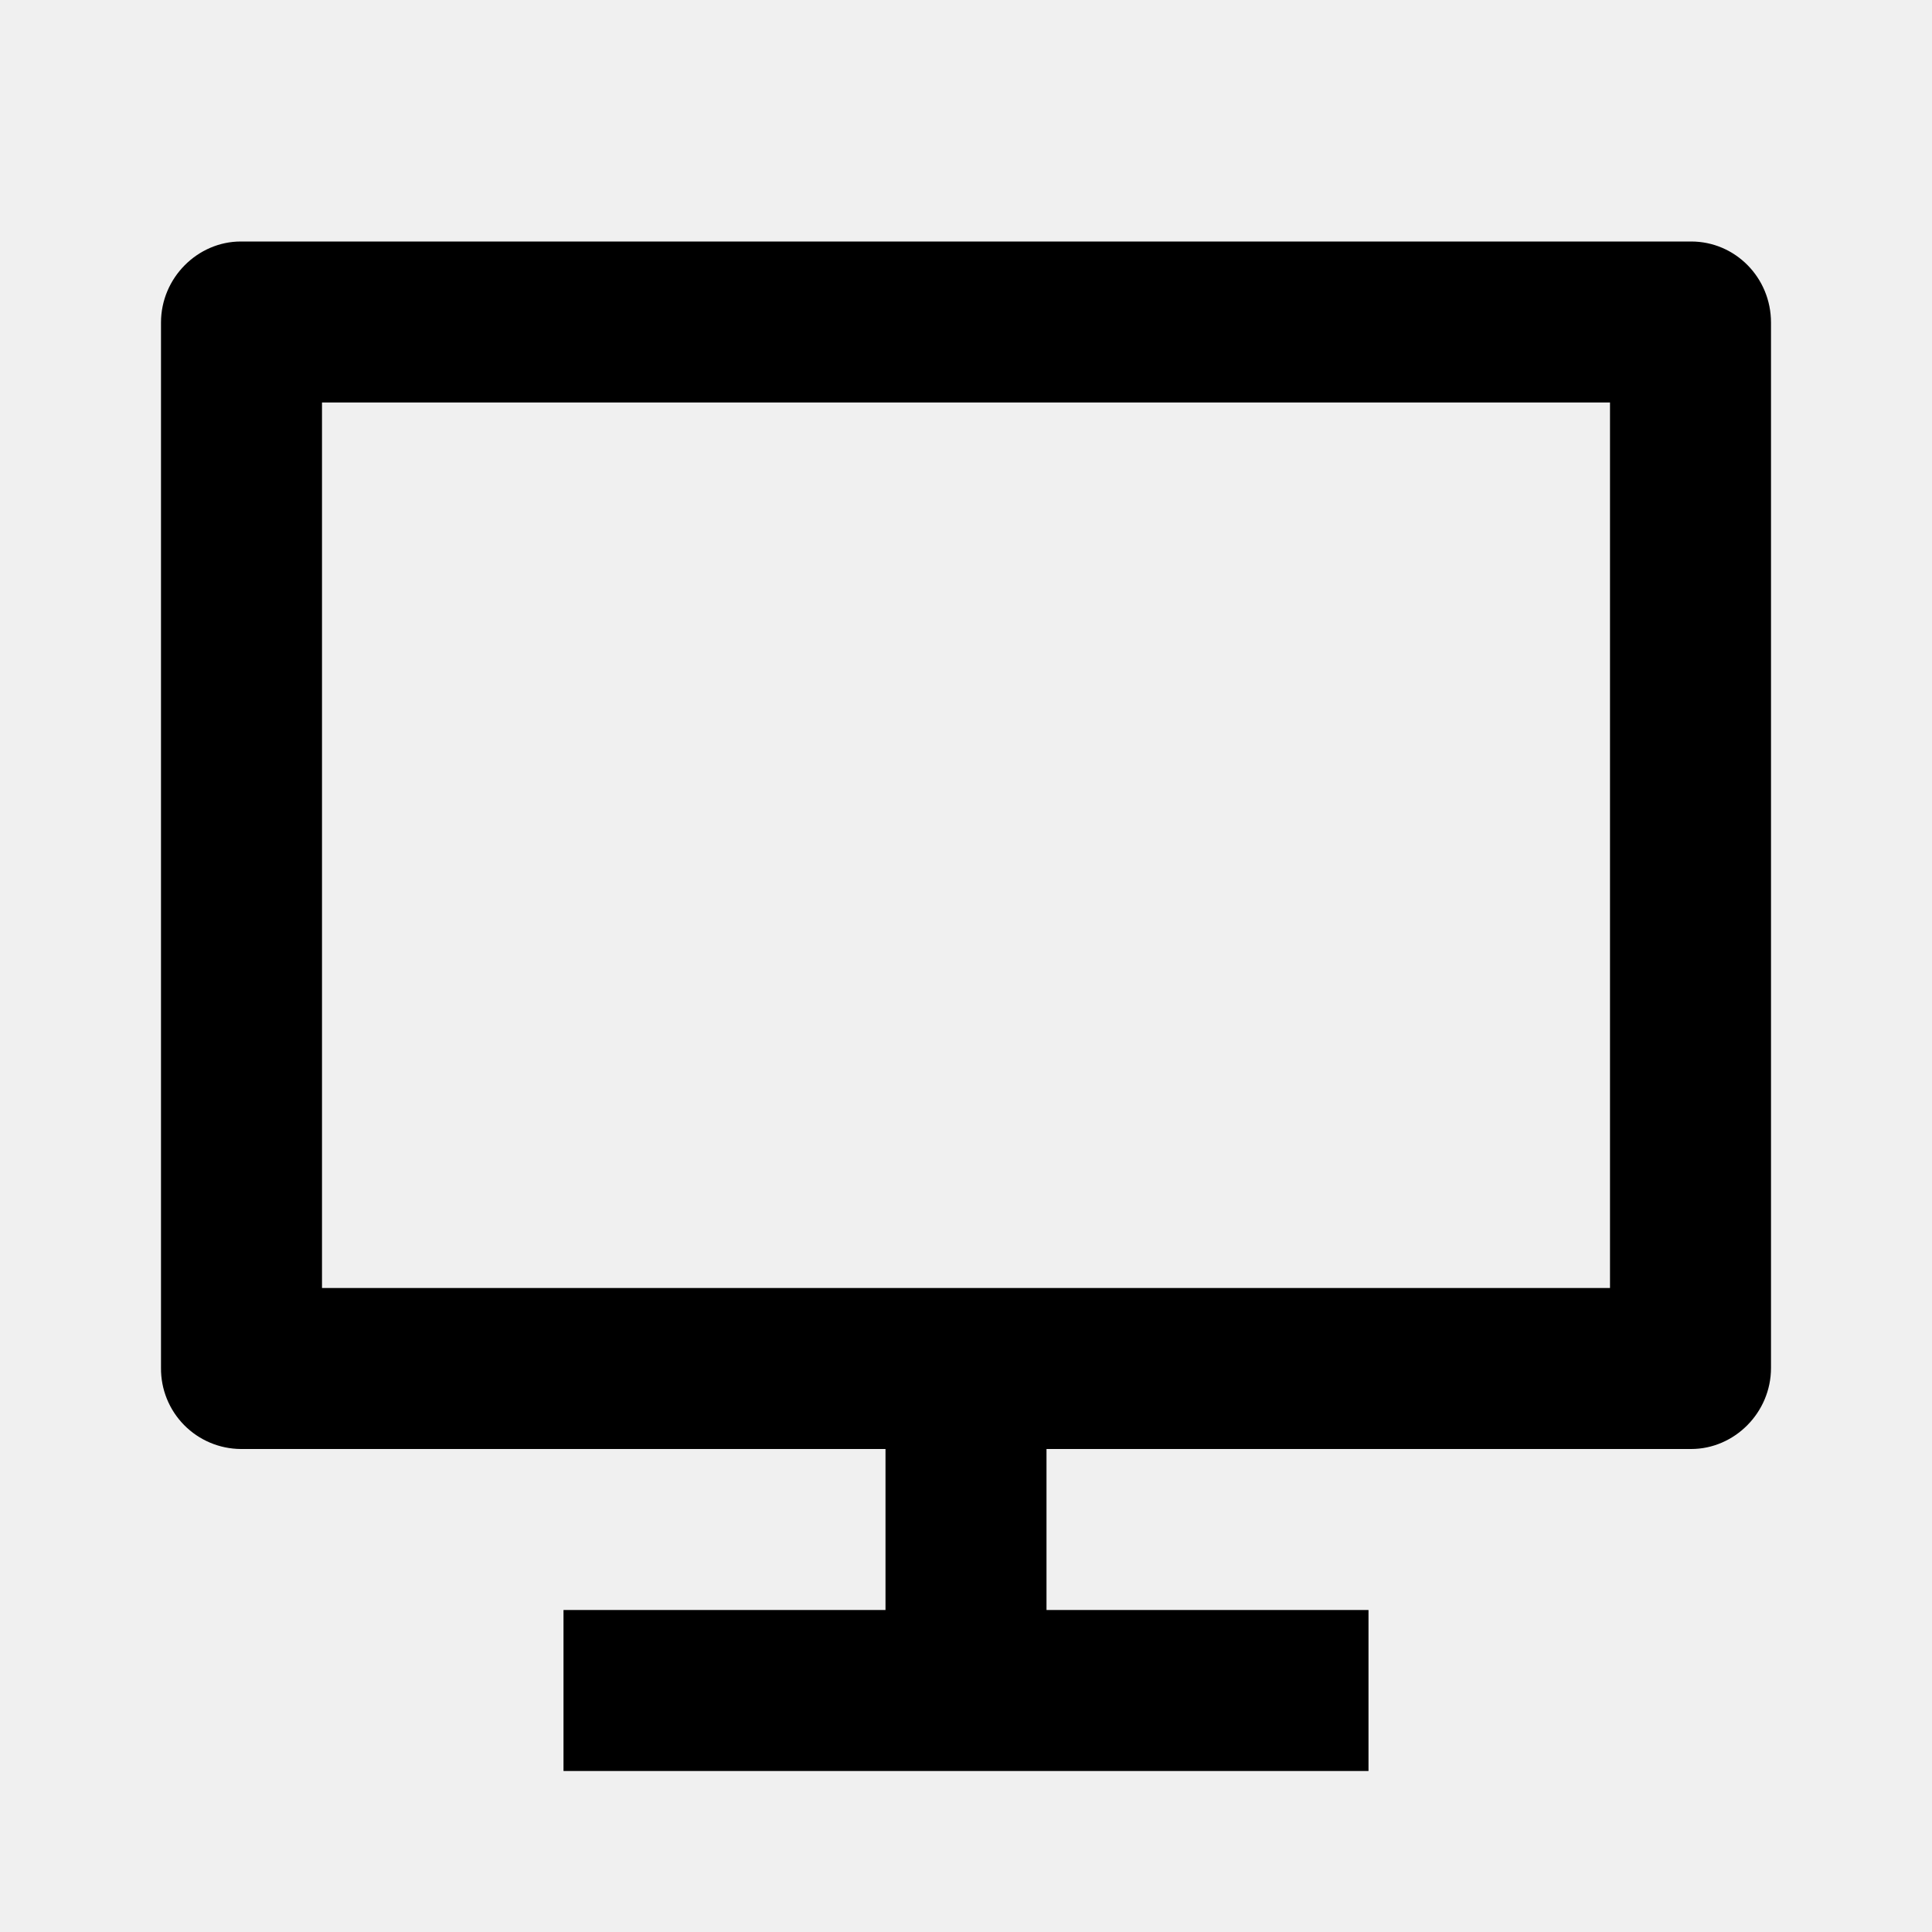
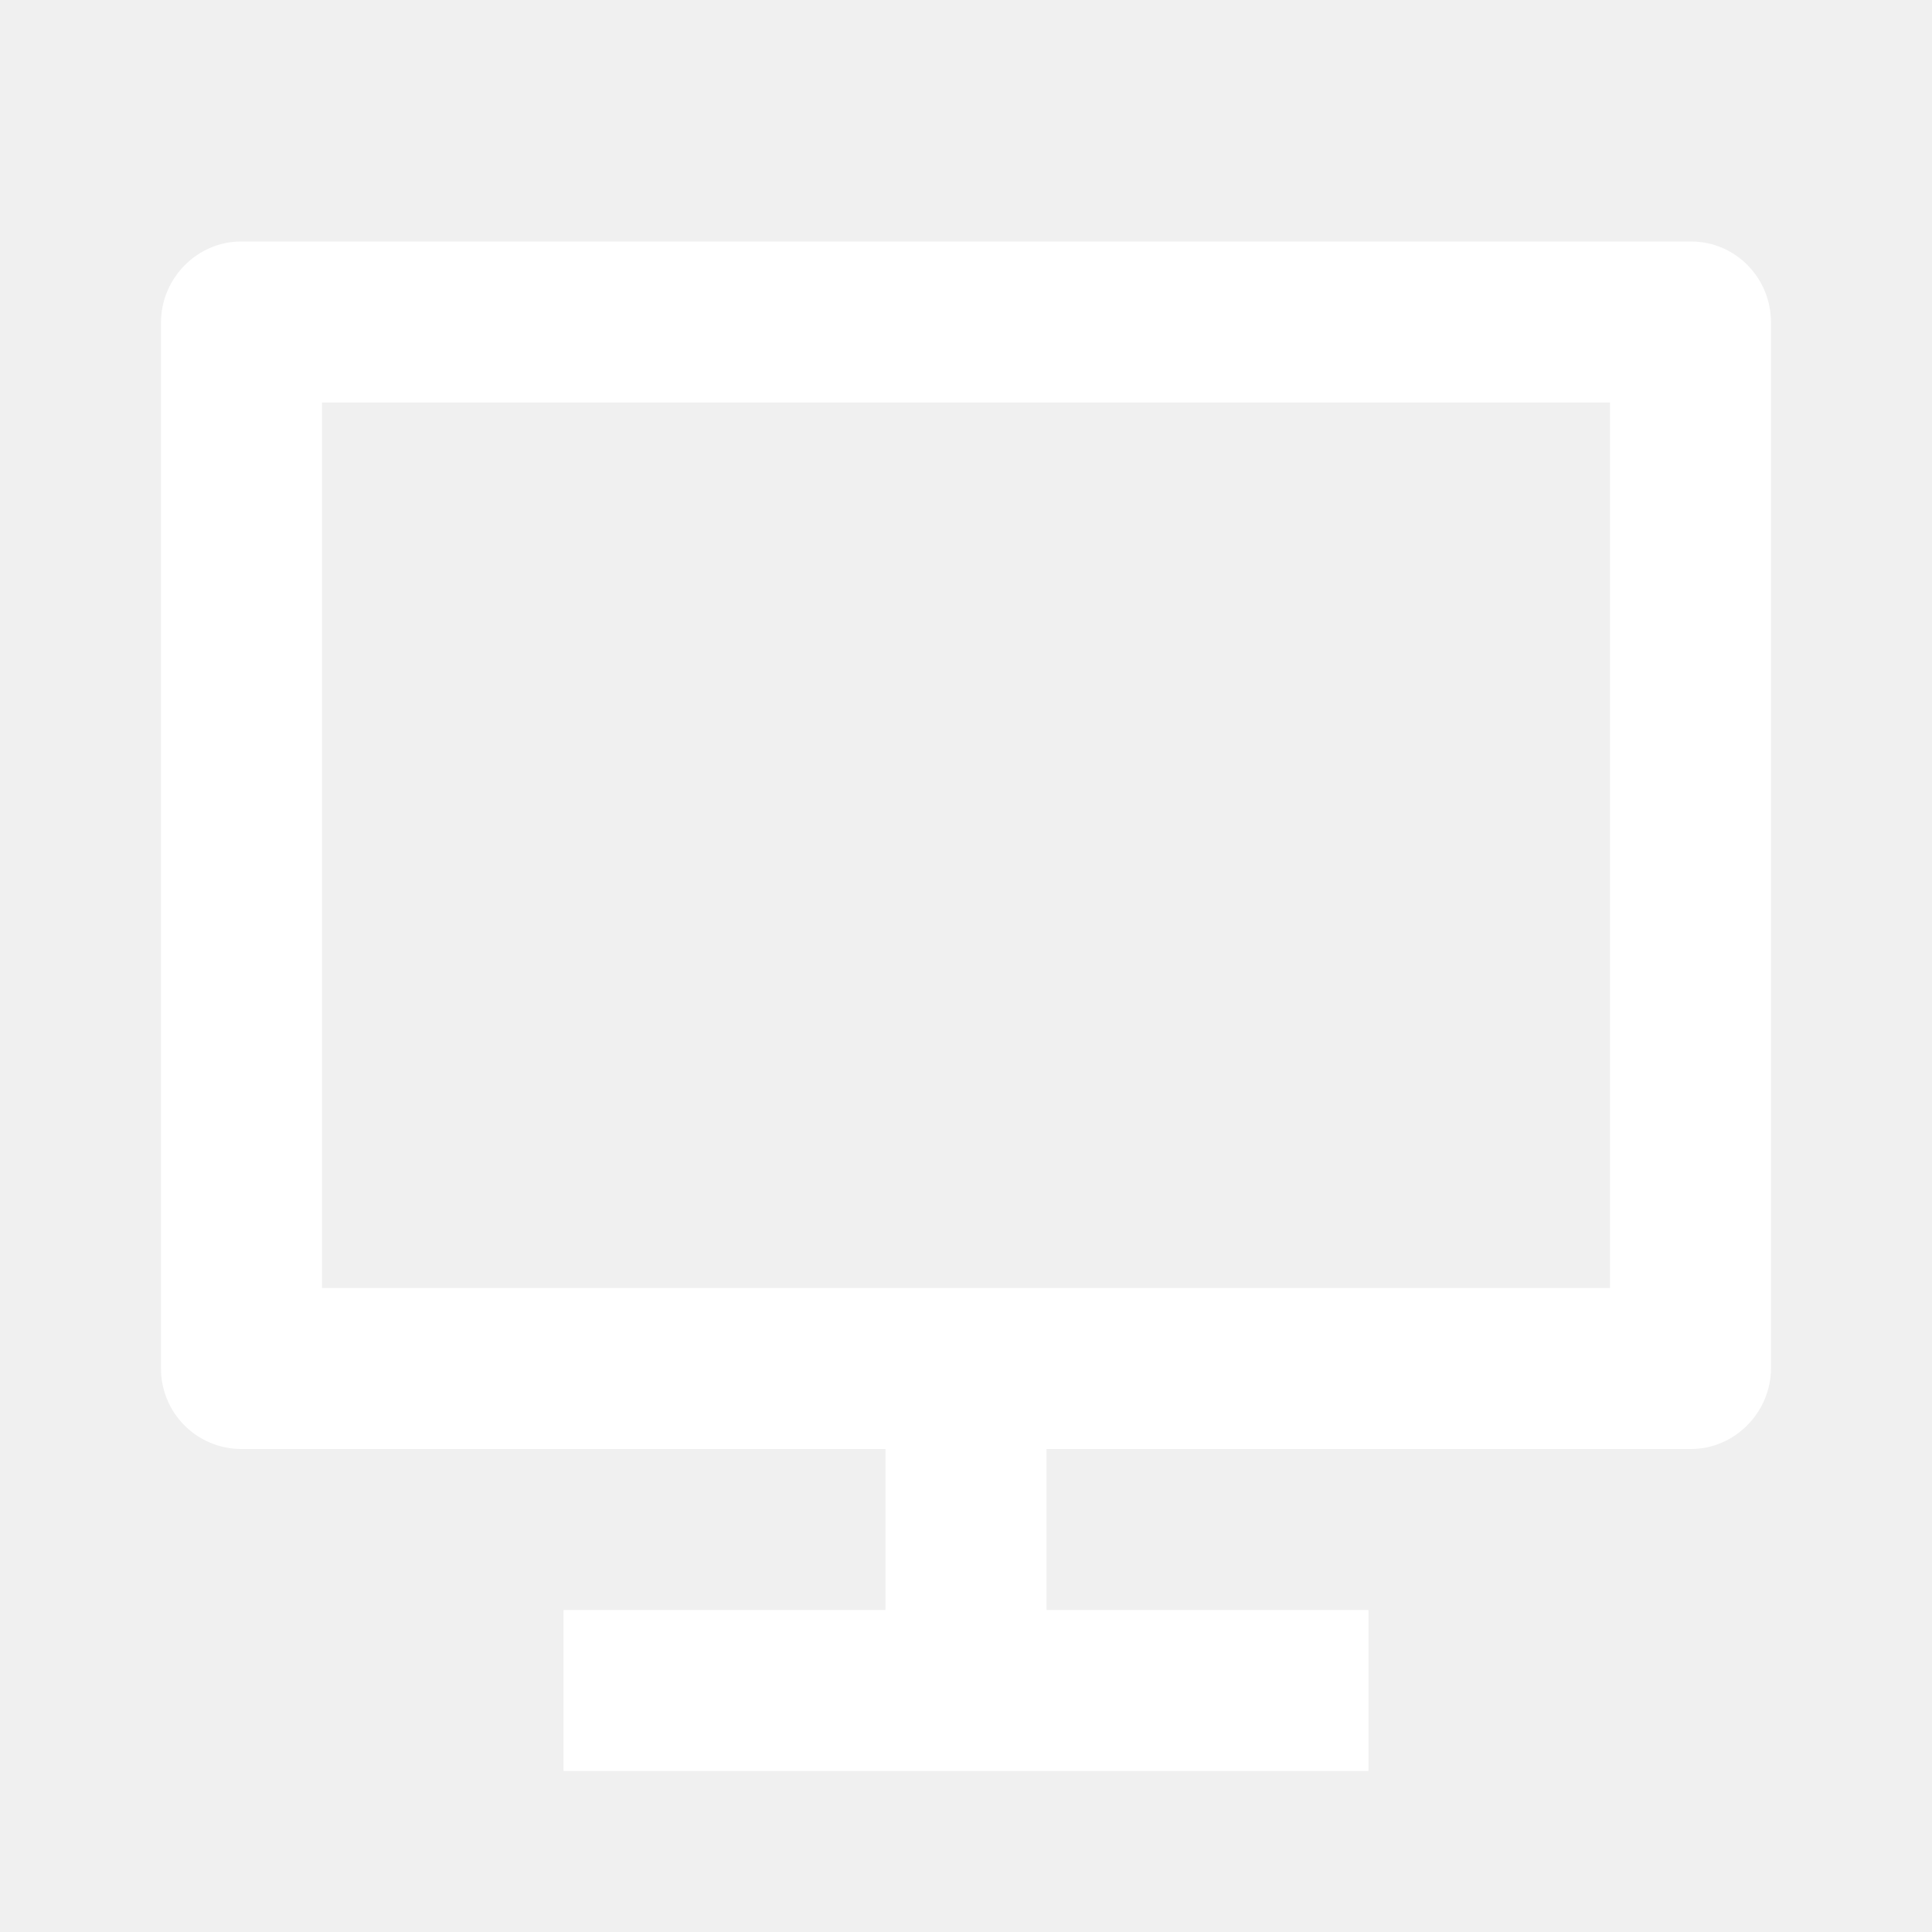
<svg xmlns="http://www.w3.org/2000/svg" viewBox="0 0 24 24" width="24" height="24">
  <path fill="none" d="M0 0h24v24H0z" />
-   <path d="M4 16h16V5H4v11zm9 2v2h4v2H7v-2h4v-2H2.992A.998.998 0 0 1 2 16.993V4.007C2 3.451 2.455 3 2.992 3h18.016c.548 0 .992.449.992 1.007v12.986c0 .556-.455 1.007-.992 1.007H13z" />
+   <path fill="#fff" d="M4 16h16V5H4v11zm9 2v2h4v2H7v-2h4v-2H2.992A.998.998 0 0 1 2 16.993V4.007C2 3.451 2.455 3 2.992 3h18.016c.548 0 .992.449.992 1.007v12.986c0 .556-.455 1.007-.992 1.007H13z" />
</svg>
